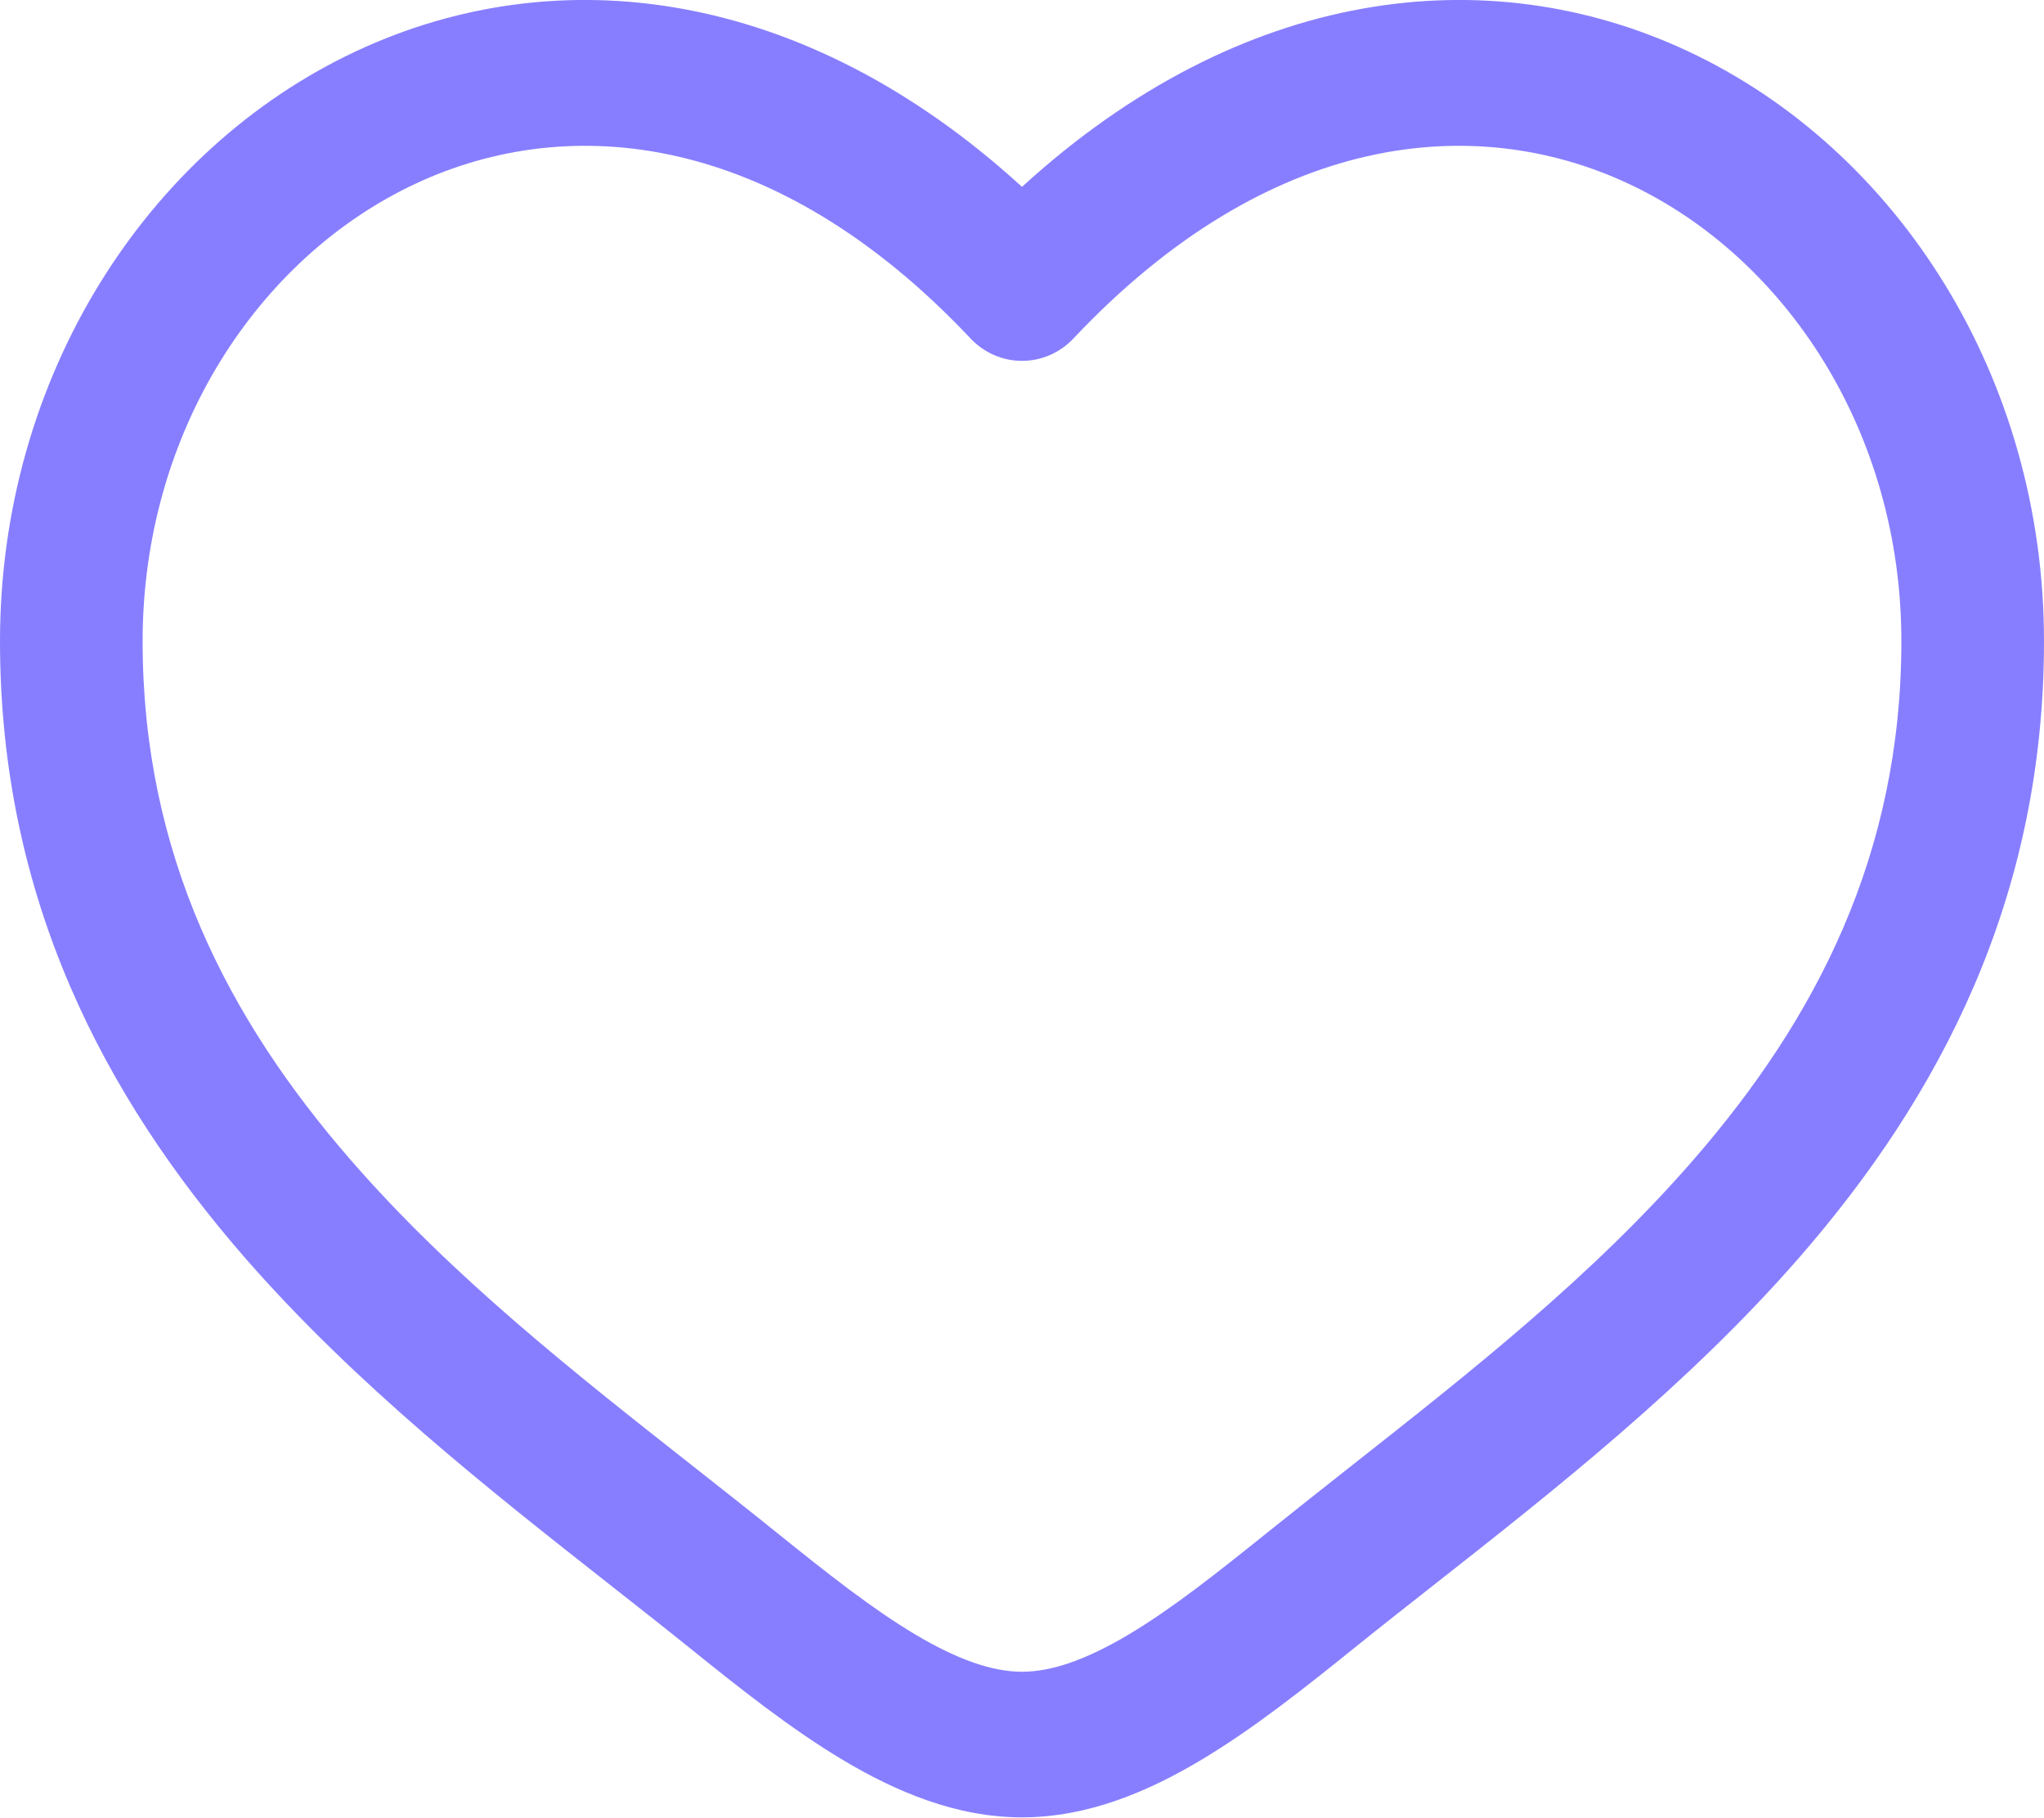
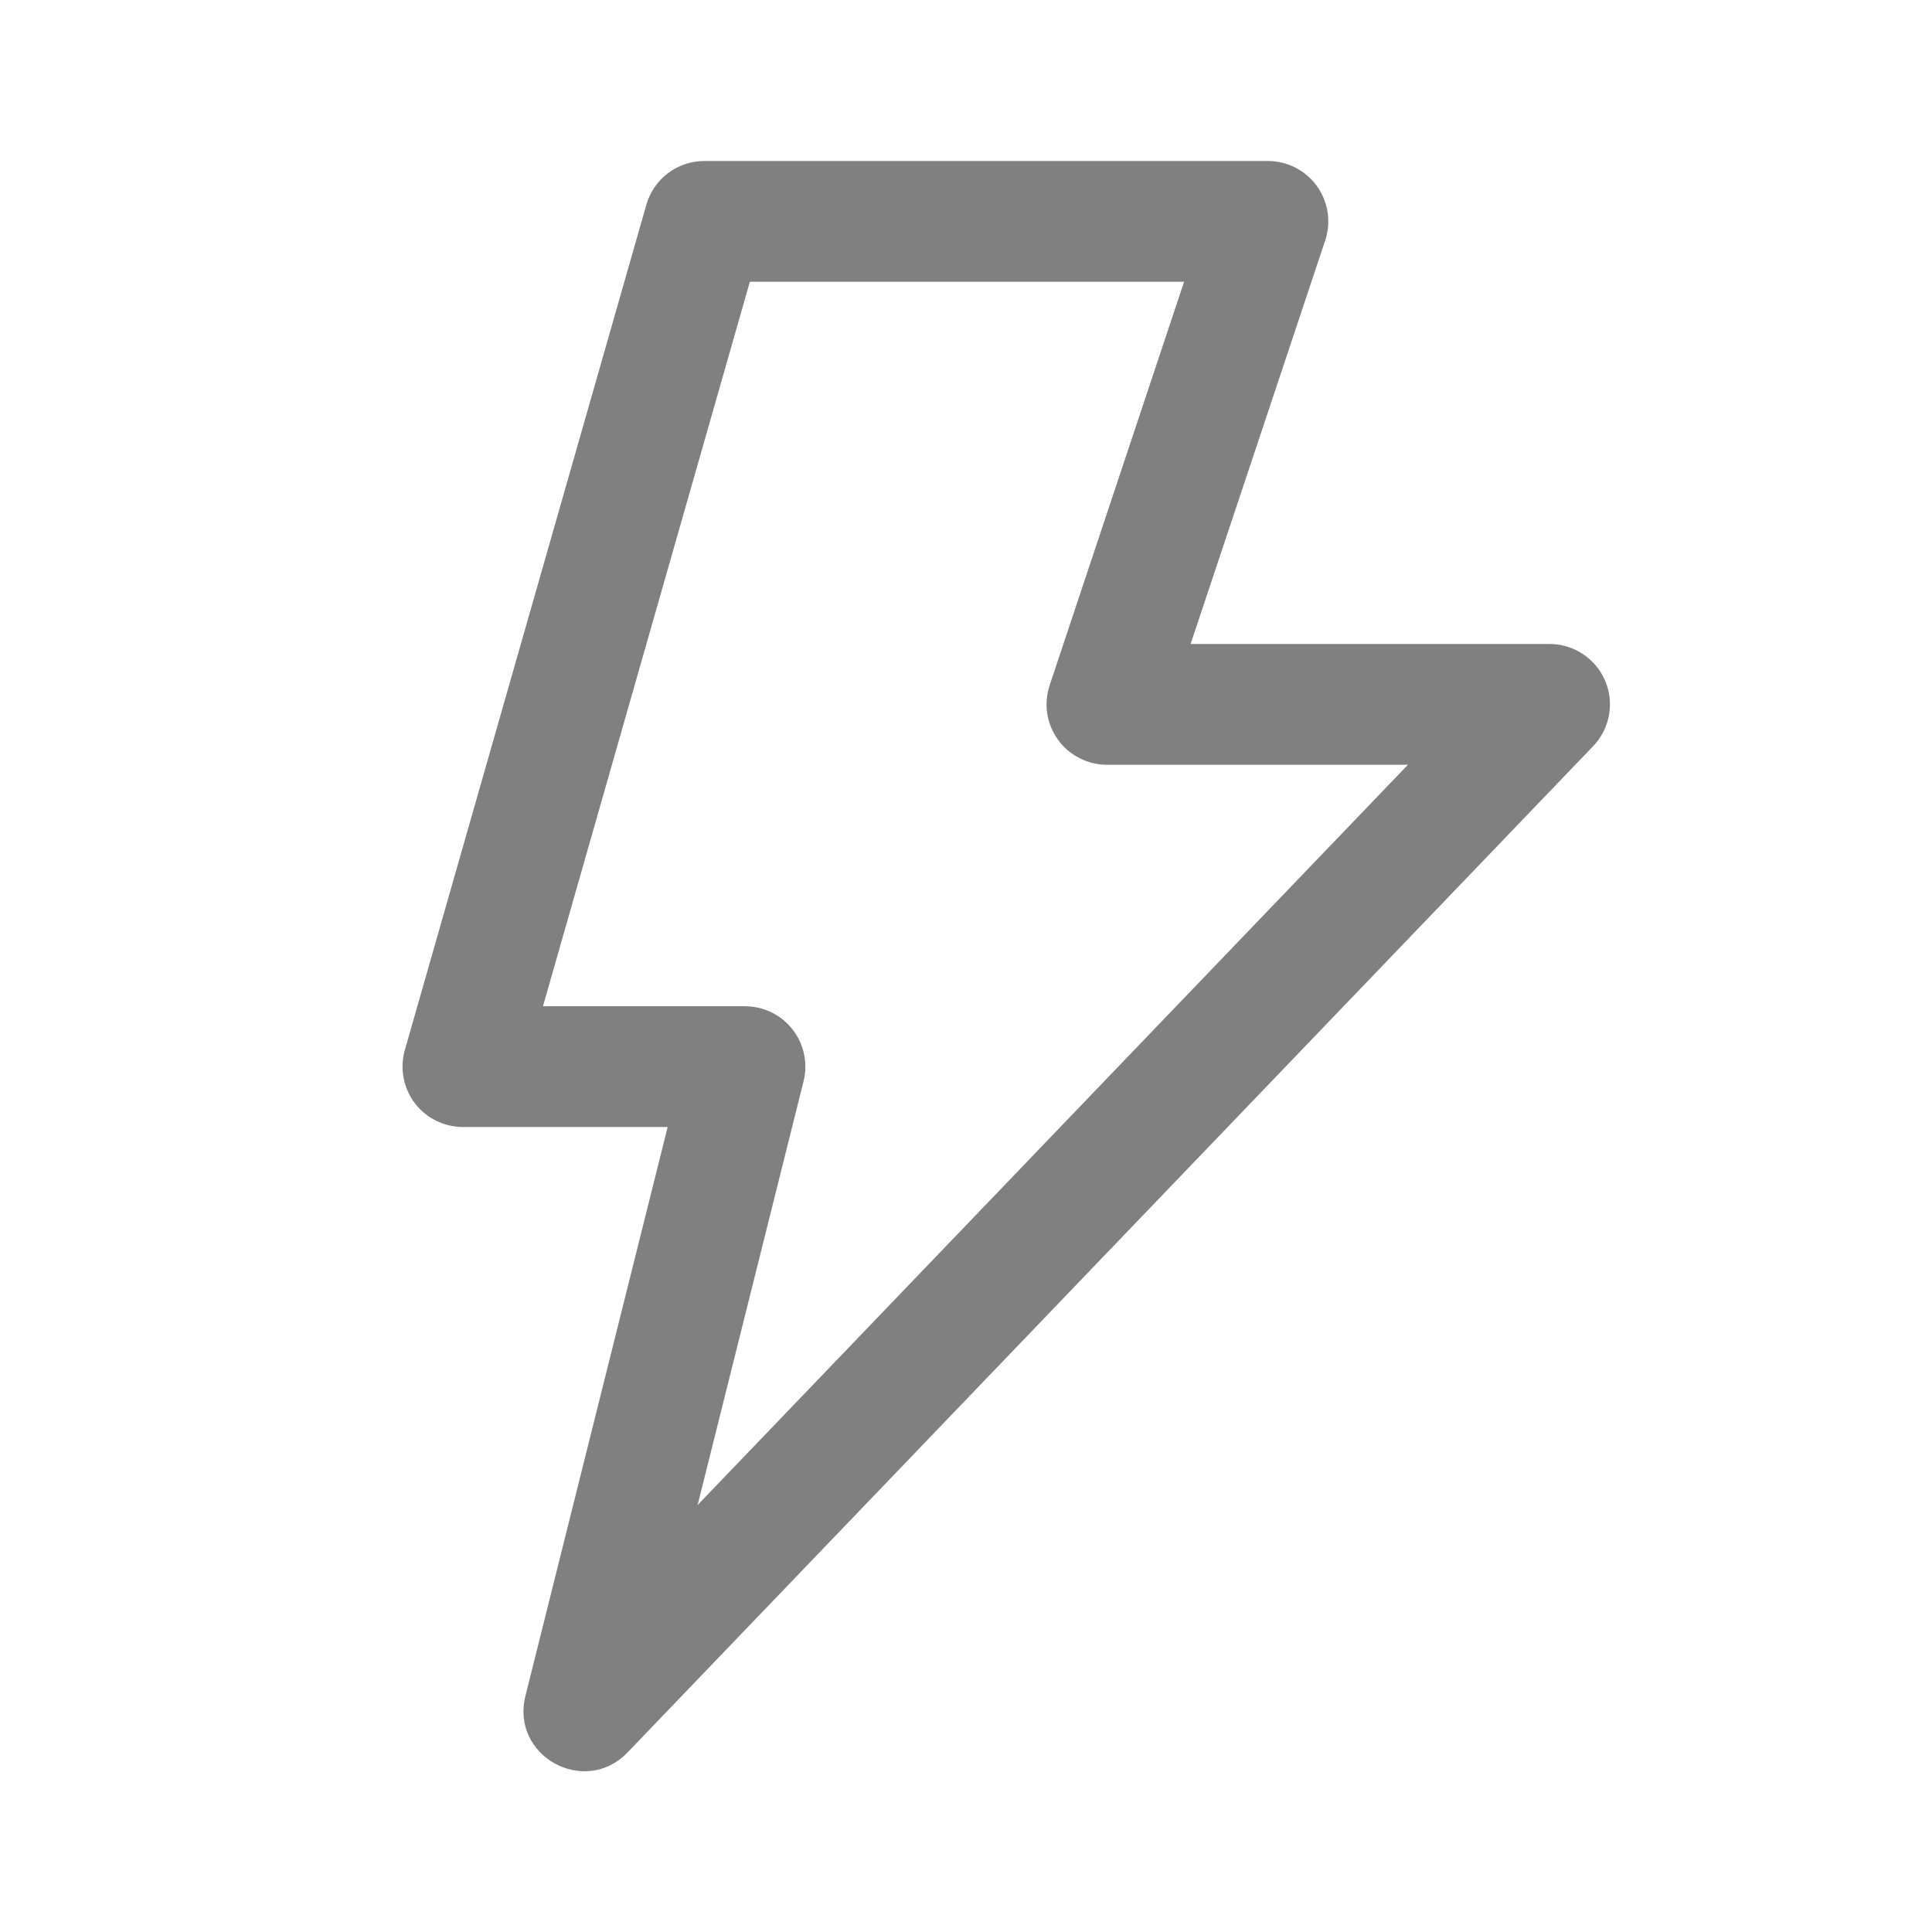
- <svg xmlns="http://www.w3.org/2000/svg" width="18" height="16" viewBox="0 0 18 16" fill="none">
-   <path fill-rule="evenodd" clip-rule="evenodd" d="M3.662 1.616C2.273 2.264 1.256 3.806 1.256 5.645C1.256 7.523 2.009 8.971 3.088 10.212C3.977 11.235 5.054 12.083 6.104 12.909C6.354 13.106 6.602 13.301 6.845 13.497C7.285 13.851 7.678 14.162 8.057 14.388C8.436 14.614 8.741 14.718 9 14.718C9.259 14.718 9.564 14.614 9.943 14.388C10.322 14.162 10.714 13.851 11.155 13.497C11.399 13.301 11.646 13.106 11.896 12.909C12.946 12.082 14.023 11.235 14.912 10.212C15.991 8.971 16.744 7.523 16.744 5.645C16.744 3.806 15.727 2.264 14.338 1.616C12.988 0.986 11.175 1.153 9.452 2.981C9.334 3.106 9.171 3.177 9 3.177C8.829 3.177 8.666 3.106 8.548 2.981C6.825 1.153 5.012 0.986 3.662 1.616ZM9 1.645C7.064 -0.123 4.897 -0.371 3.14 0.449C1.285 1.315 0 3.326 0 5.645C0 7.923 0.93 9.662 2.149 11.064C3.125 12.186 4.32 13.126 5.376 13.956C5.615 14.144 5.847 14.326 6.068 14.504C6.496 14.849 6.957 15.217 7.423 15.495C7.89 15.774 8.422 16 9 16C9.578 16 10.11 15.774 10.577 15.495C11.043 15.217 11.504 14.849 11.932 14.504C12.153 14.326 12.385 14.144 12.624 13.956C13.68 13.126 14.875 12.186 15.851 11.064C17.07 9.662 18 7.923 18 5.645C18 3.326 16.715 1.315 14.86 0.449C13.103 -0.371 10.936 -0.123 9 1.645Z" fill="#877EFF" />
+ <svg xmlns="http://www.w3.org/2000/svg" width="24" height="24" viewBox="0 0 24 24" fill="none">
+   <path d="M8.294 14L6.527 21.068C6.34 21.814 7.263 22.324 7.796 21.769L19.79 9.27C19.892 9.164 19.961 9.03 19.987 8.886C20.014 8.741 19.997 8.592 19.94 8.457C19.882 8.321 19.786 8.206 19.663 8.125C19.541 8.043 19.397 8 19.25 8H14.79L16.462 2.987C16.5 2.874 16.51 2.754 16.492 2.637C16.474 2.519 16.428 2.408 16.359 2.311C16.289 2.215 16.198 2.136 16.092 2.082C15.986 2.028 15.869 2 15.75 2H8.75C8.587 2 8.429 2.053 8.298 2.151C8.168 2.249 8.074 2.387 8.029 2.544L5.029 13.044C4.997 13.156 4.992 13.273 5.013 13.387C5.034 13.501 5.082 13.609 5.151 13.702C5.221 13.794 5.312 13.87 5.416 13.921C5.519 13.973 5.634 14 5.75 14H8.294ZM13.039 8.513C13.002 8.626 12.991 8.746 13.009 8.863C13.027 8.981 13.073 9.092 13.142 9.188C13.211 9.285 13.303 9.363 13.409 9.417C13.514 9.472 13.631 9.5 13.75 9.5H17.49L8.666 18.696L9.982 13.432C10.01 13.322 10.012 13.206 9.988 13.095C9.965 12.983 9.916 12.879 9.846 12.789C9.776 12.699 9.686 12.626 9.584 12.576C9.481 12.526 9.369 12.5 9.255 12.5H6.745L9.315 3.5H14.709L13.039 8.513Z" fill="#808080" />
</svg>
